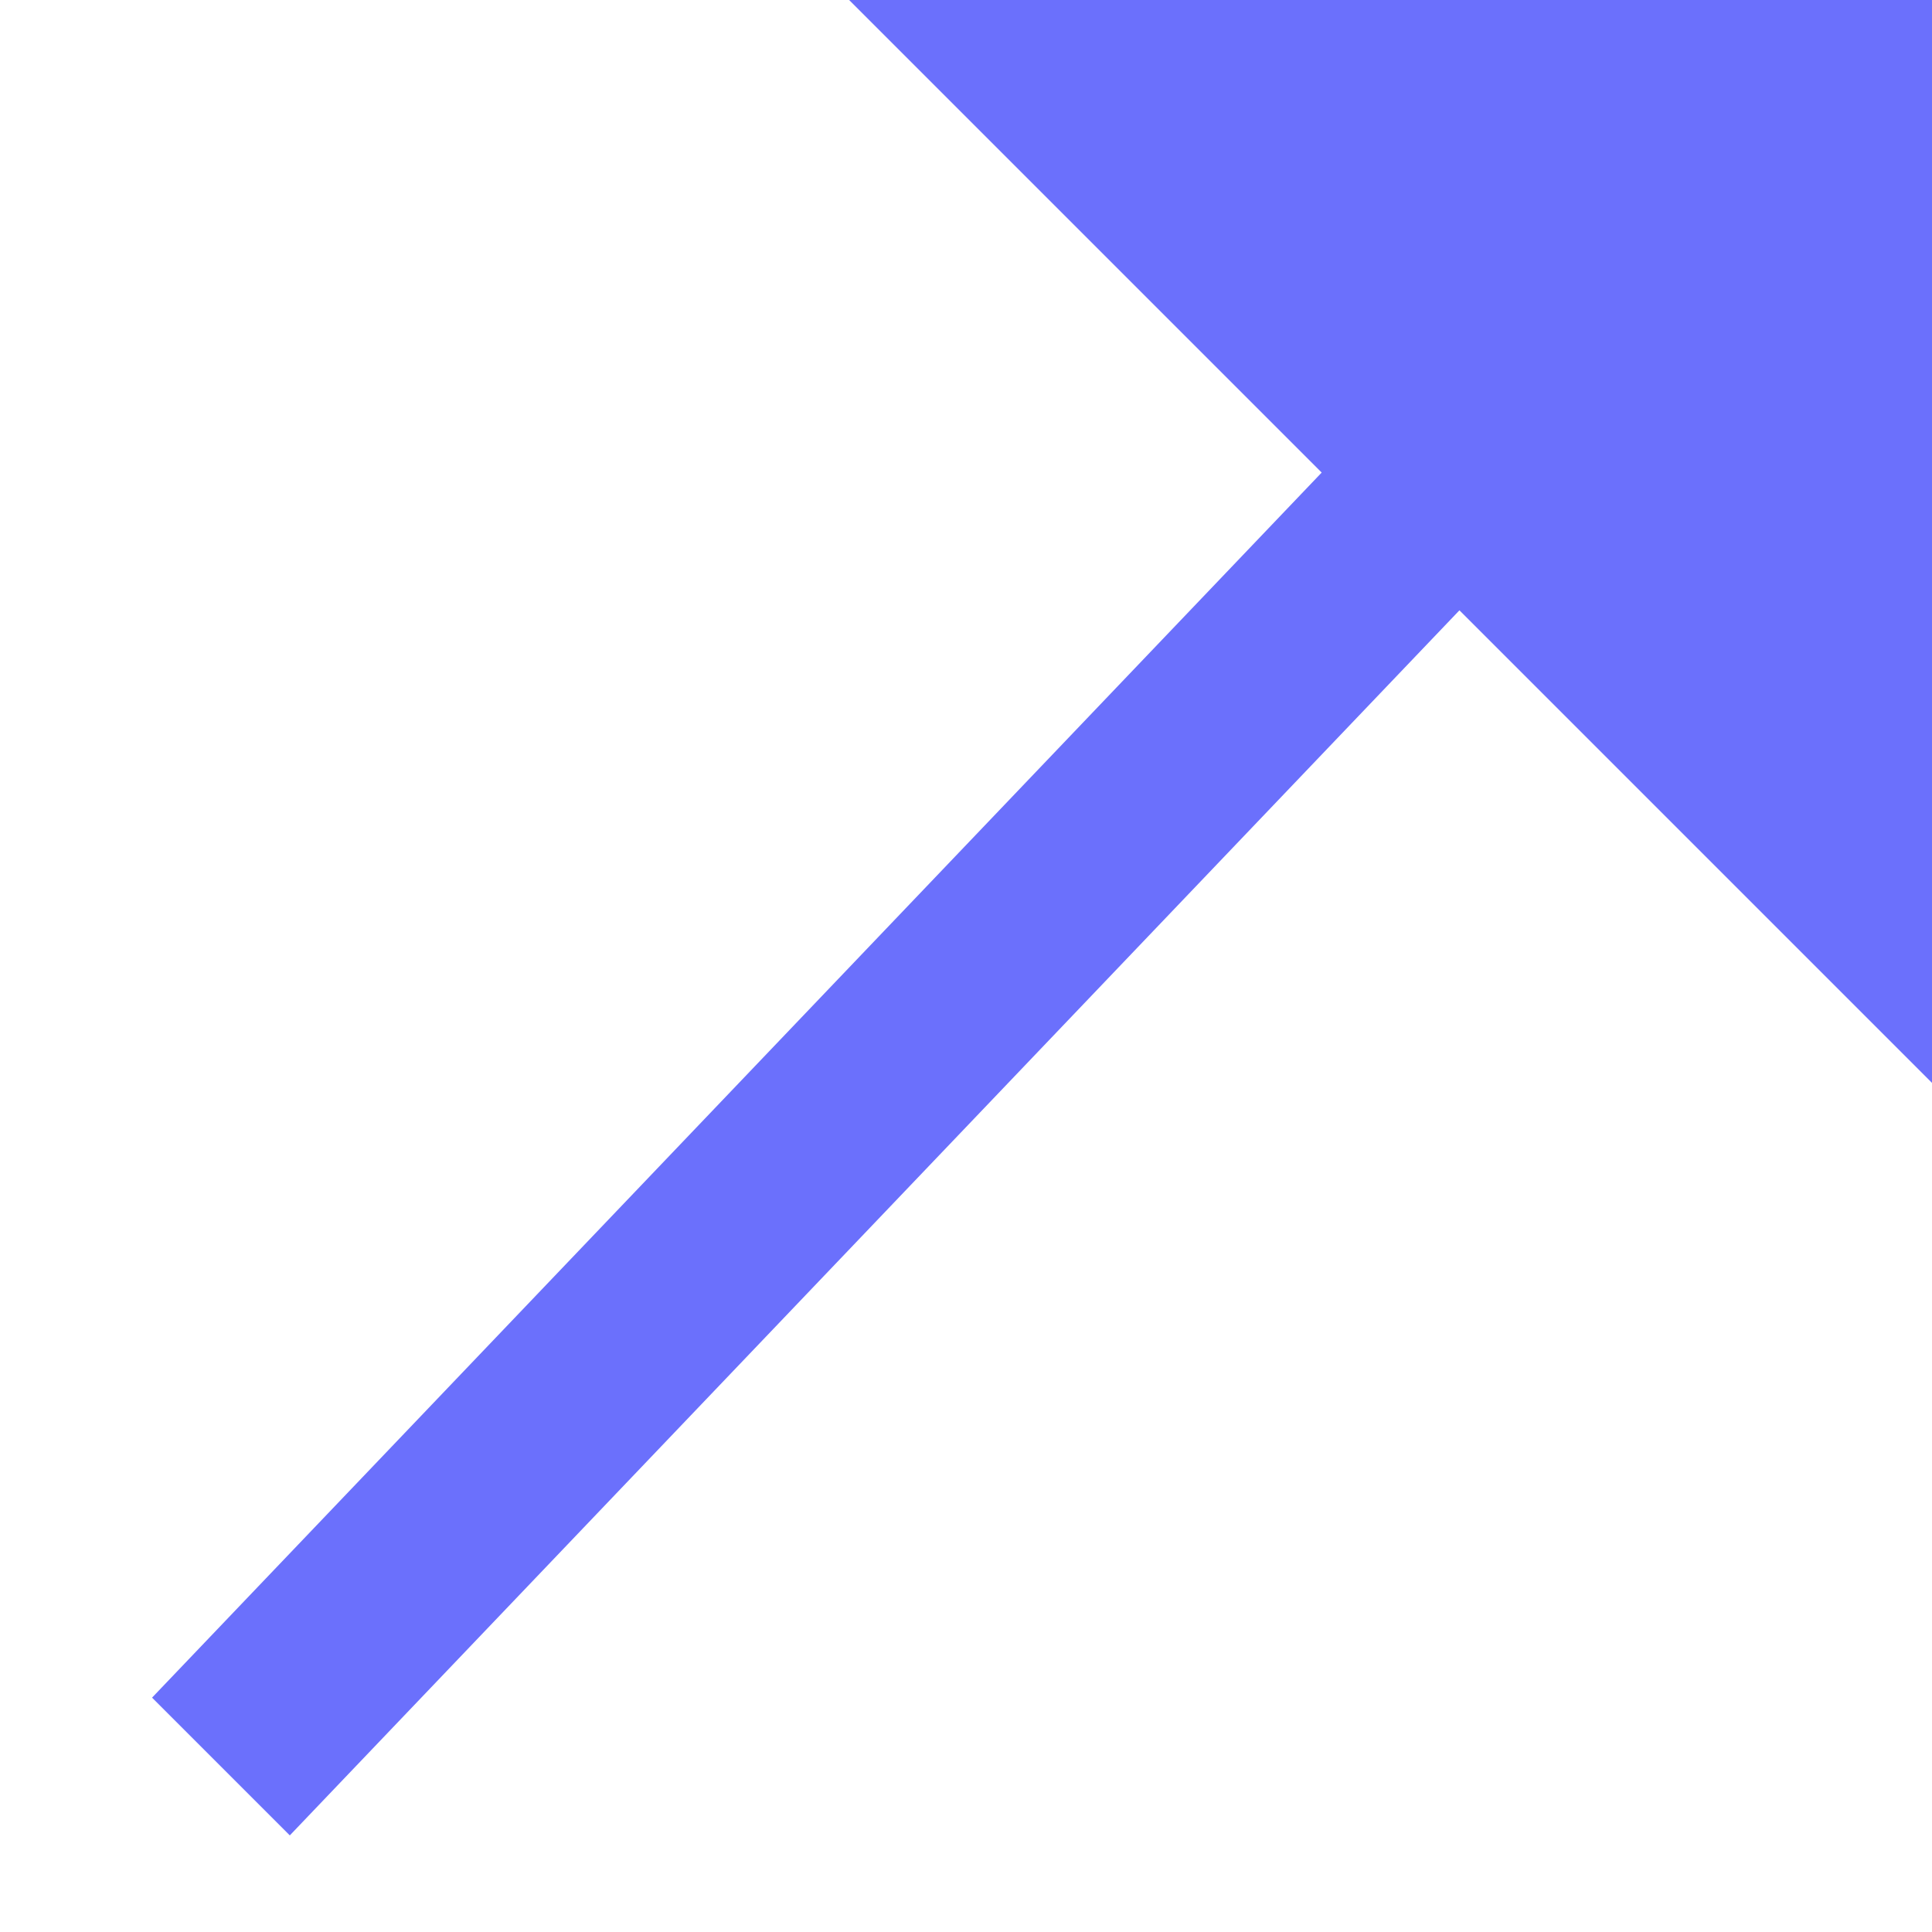
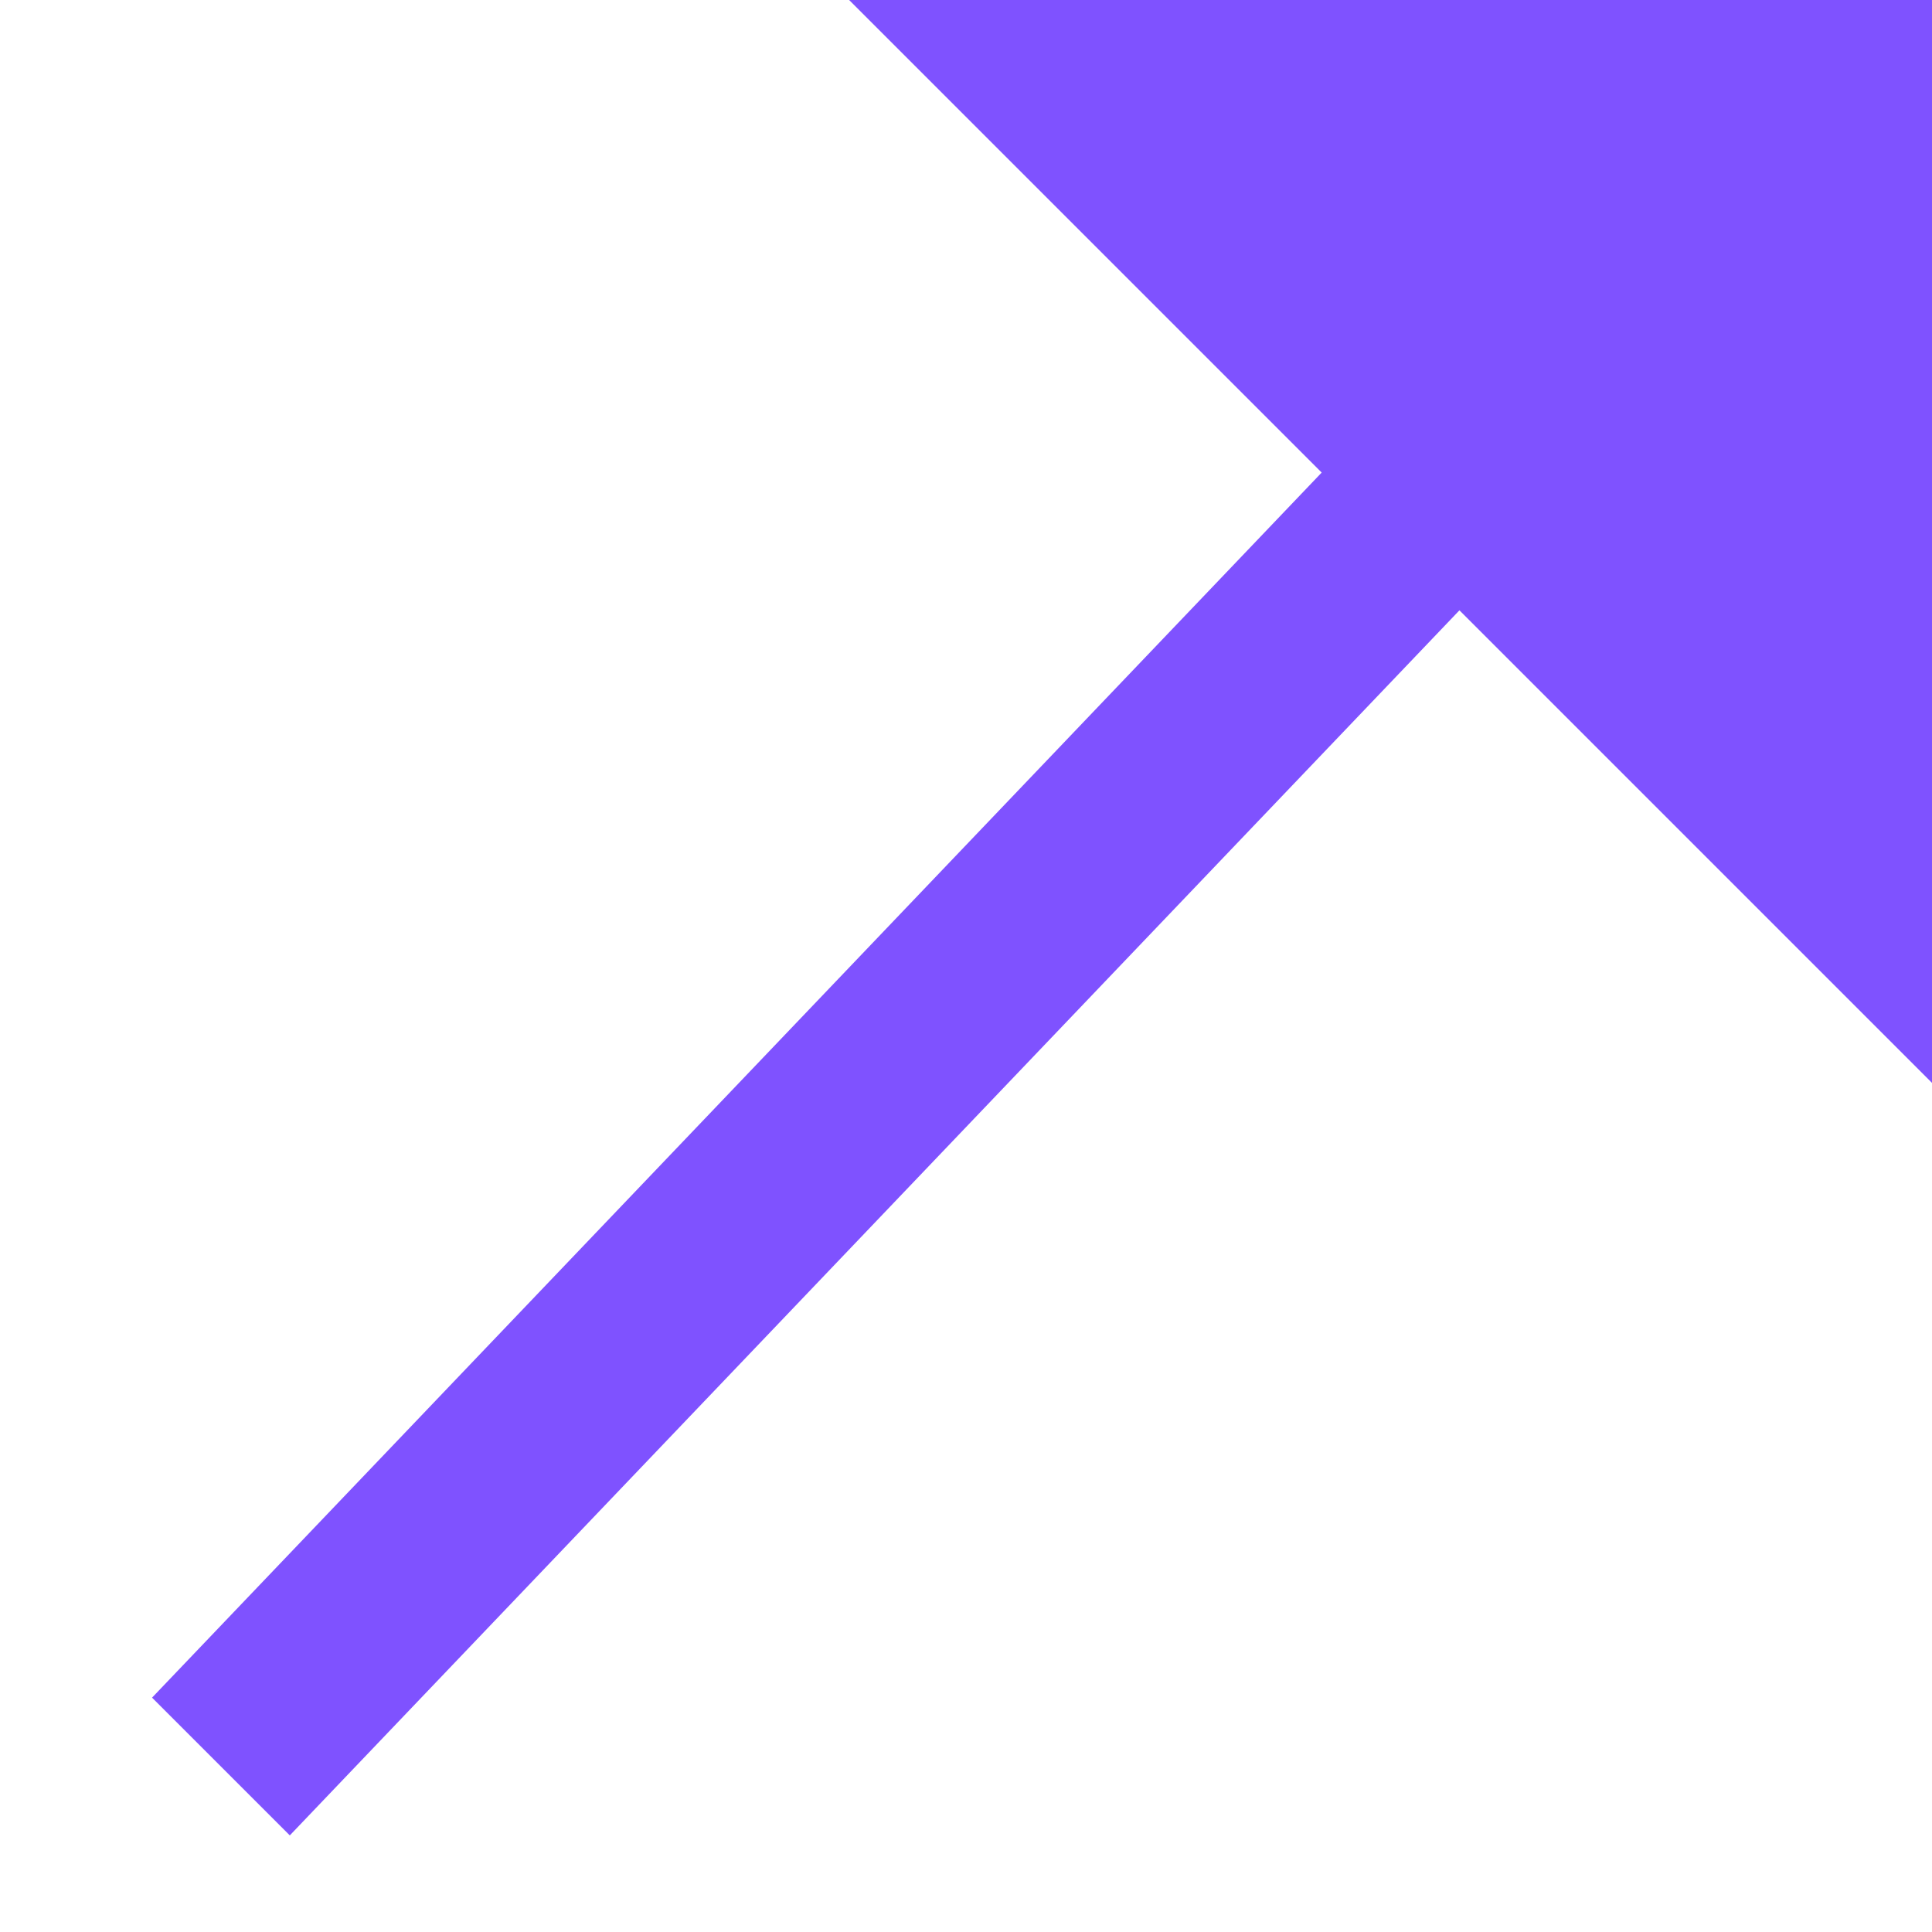
<svg xmlns="http://www.w3.org/2000/svg" width="10" height="10" viewBox="0 0 10 10" fill="none">
-   <path d="M10 0H4.395L6.841 2.446L0.787 8.787L1.5 9.5L7.554 3.159L10 5.605V0Z" fill="#6B70FC" />
+   <path d="M10 0H4.395L6.841 2.446L0.787 8.787L1.5 9.5L7.554 3.159L10 5.605V0Z" fill="#7F52FF" />
</svg>
